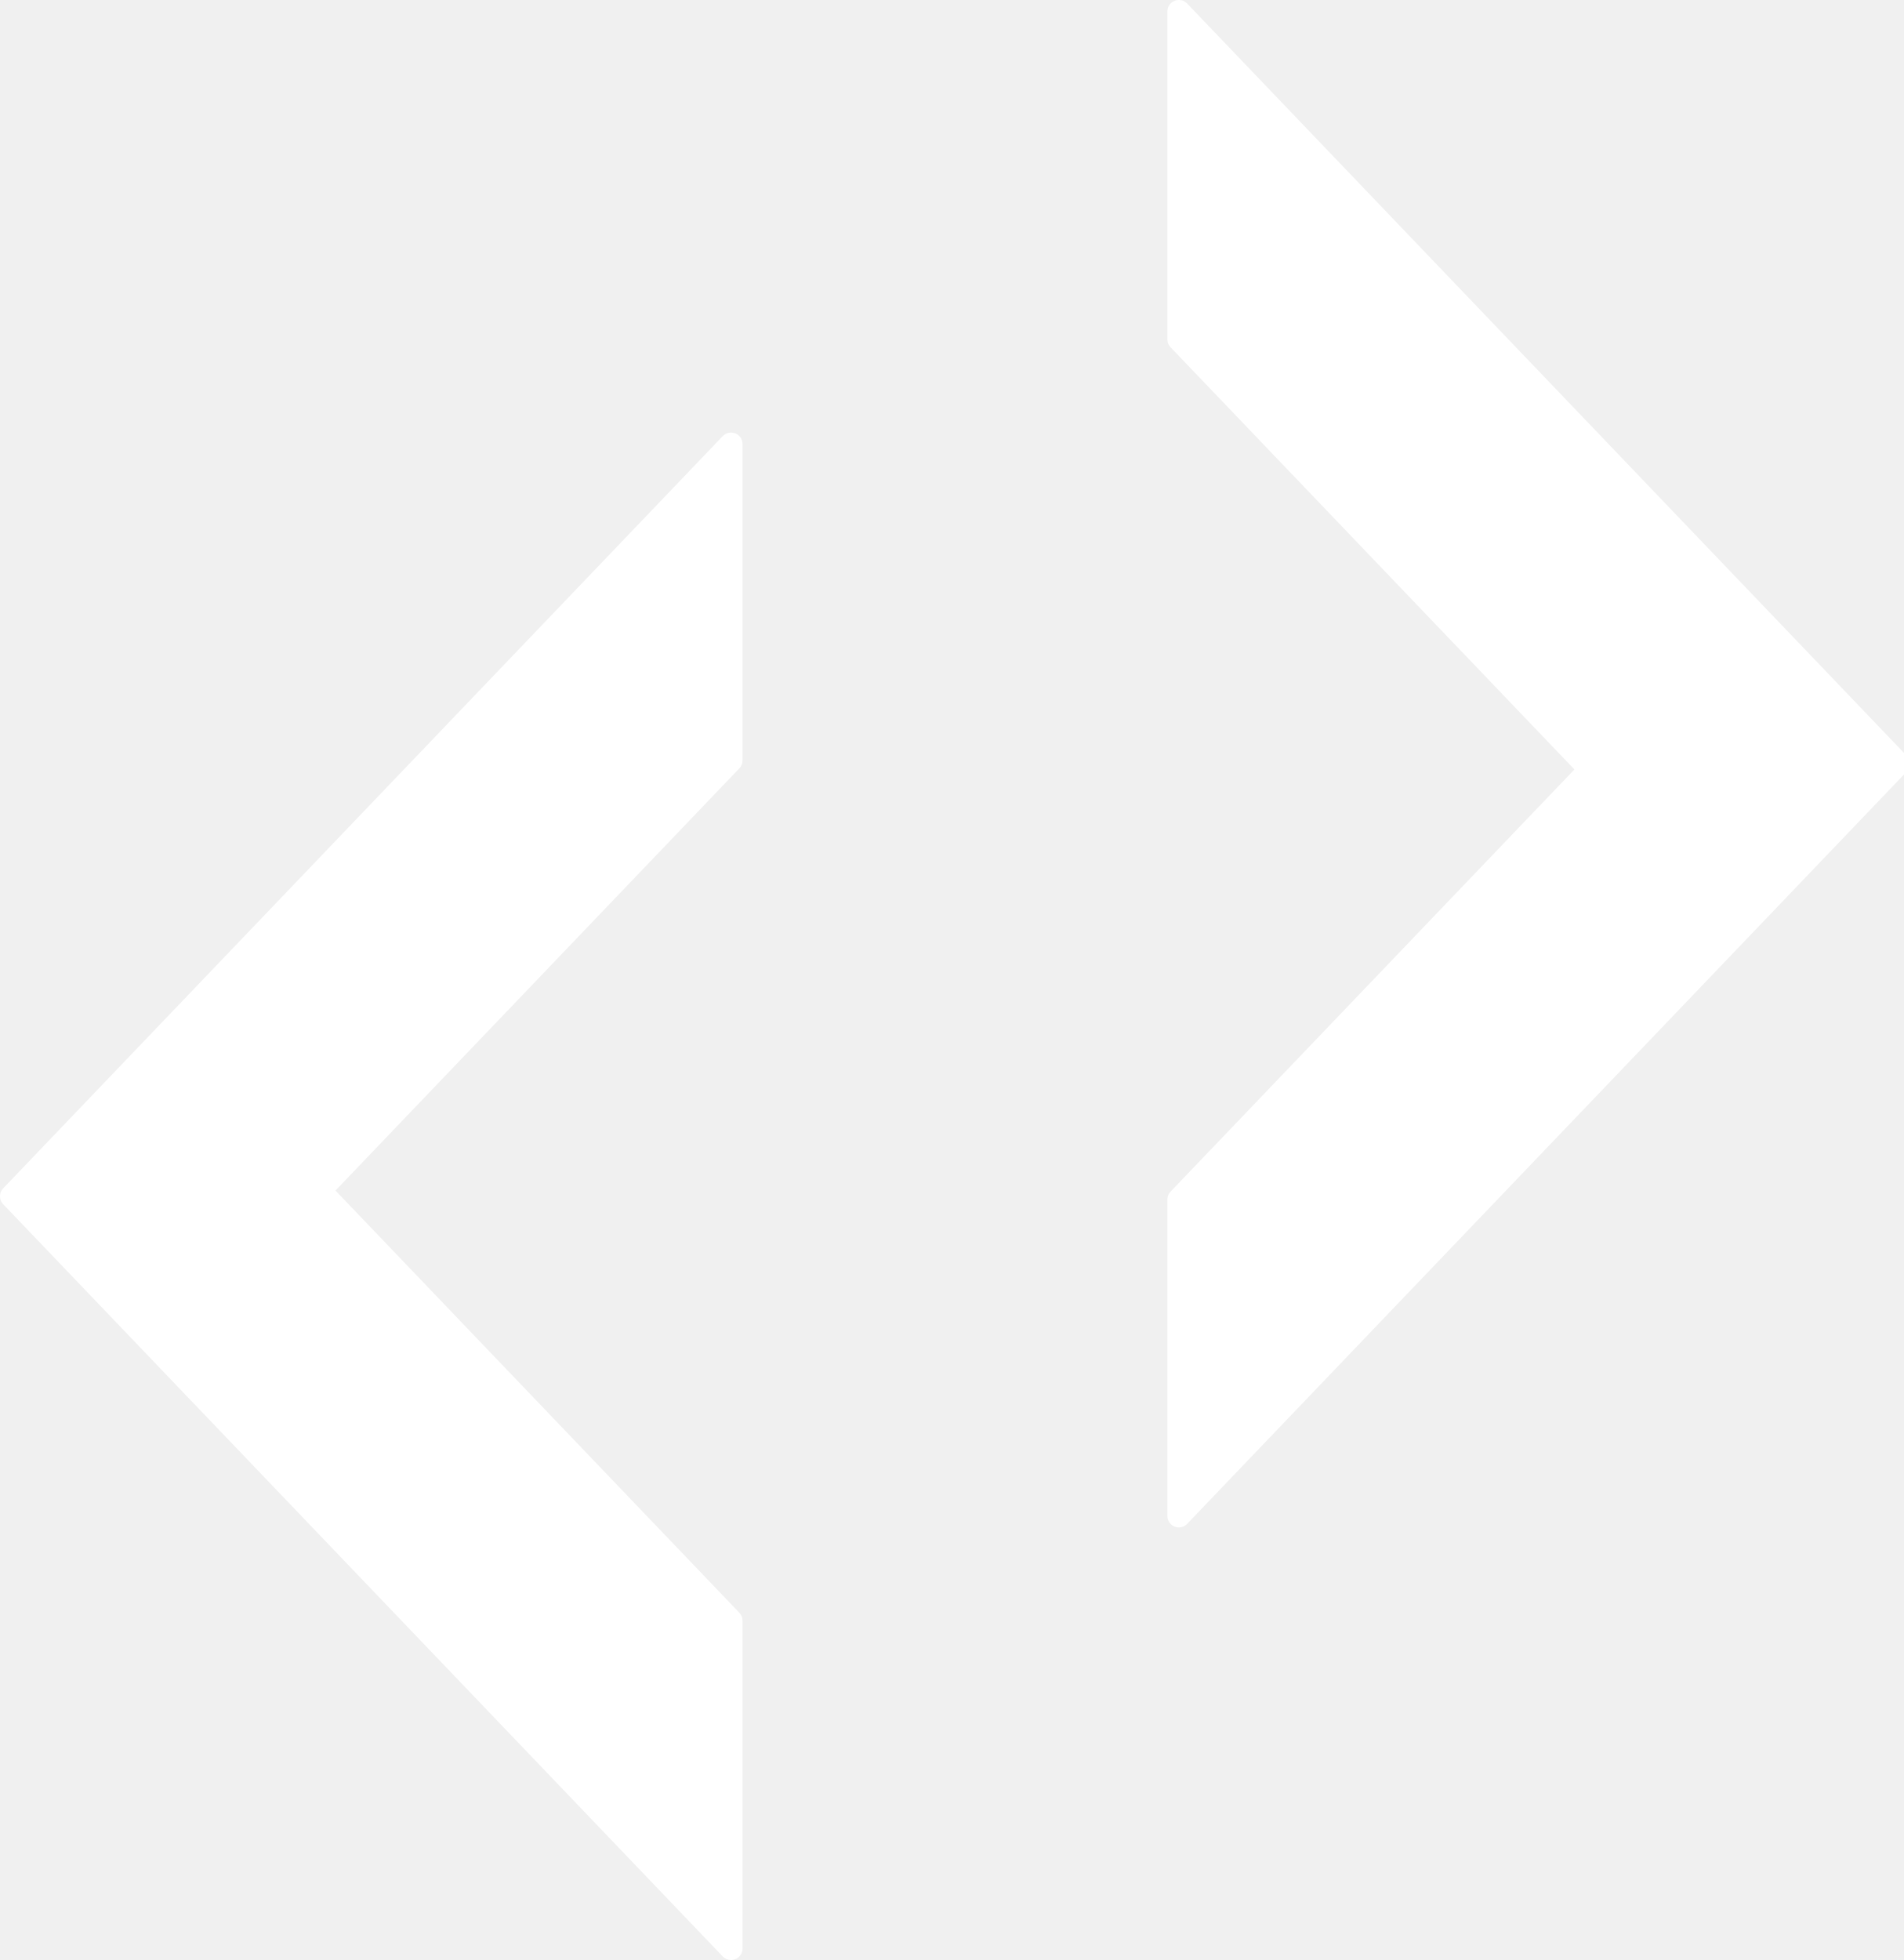
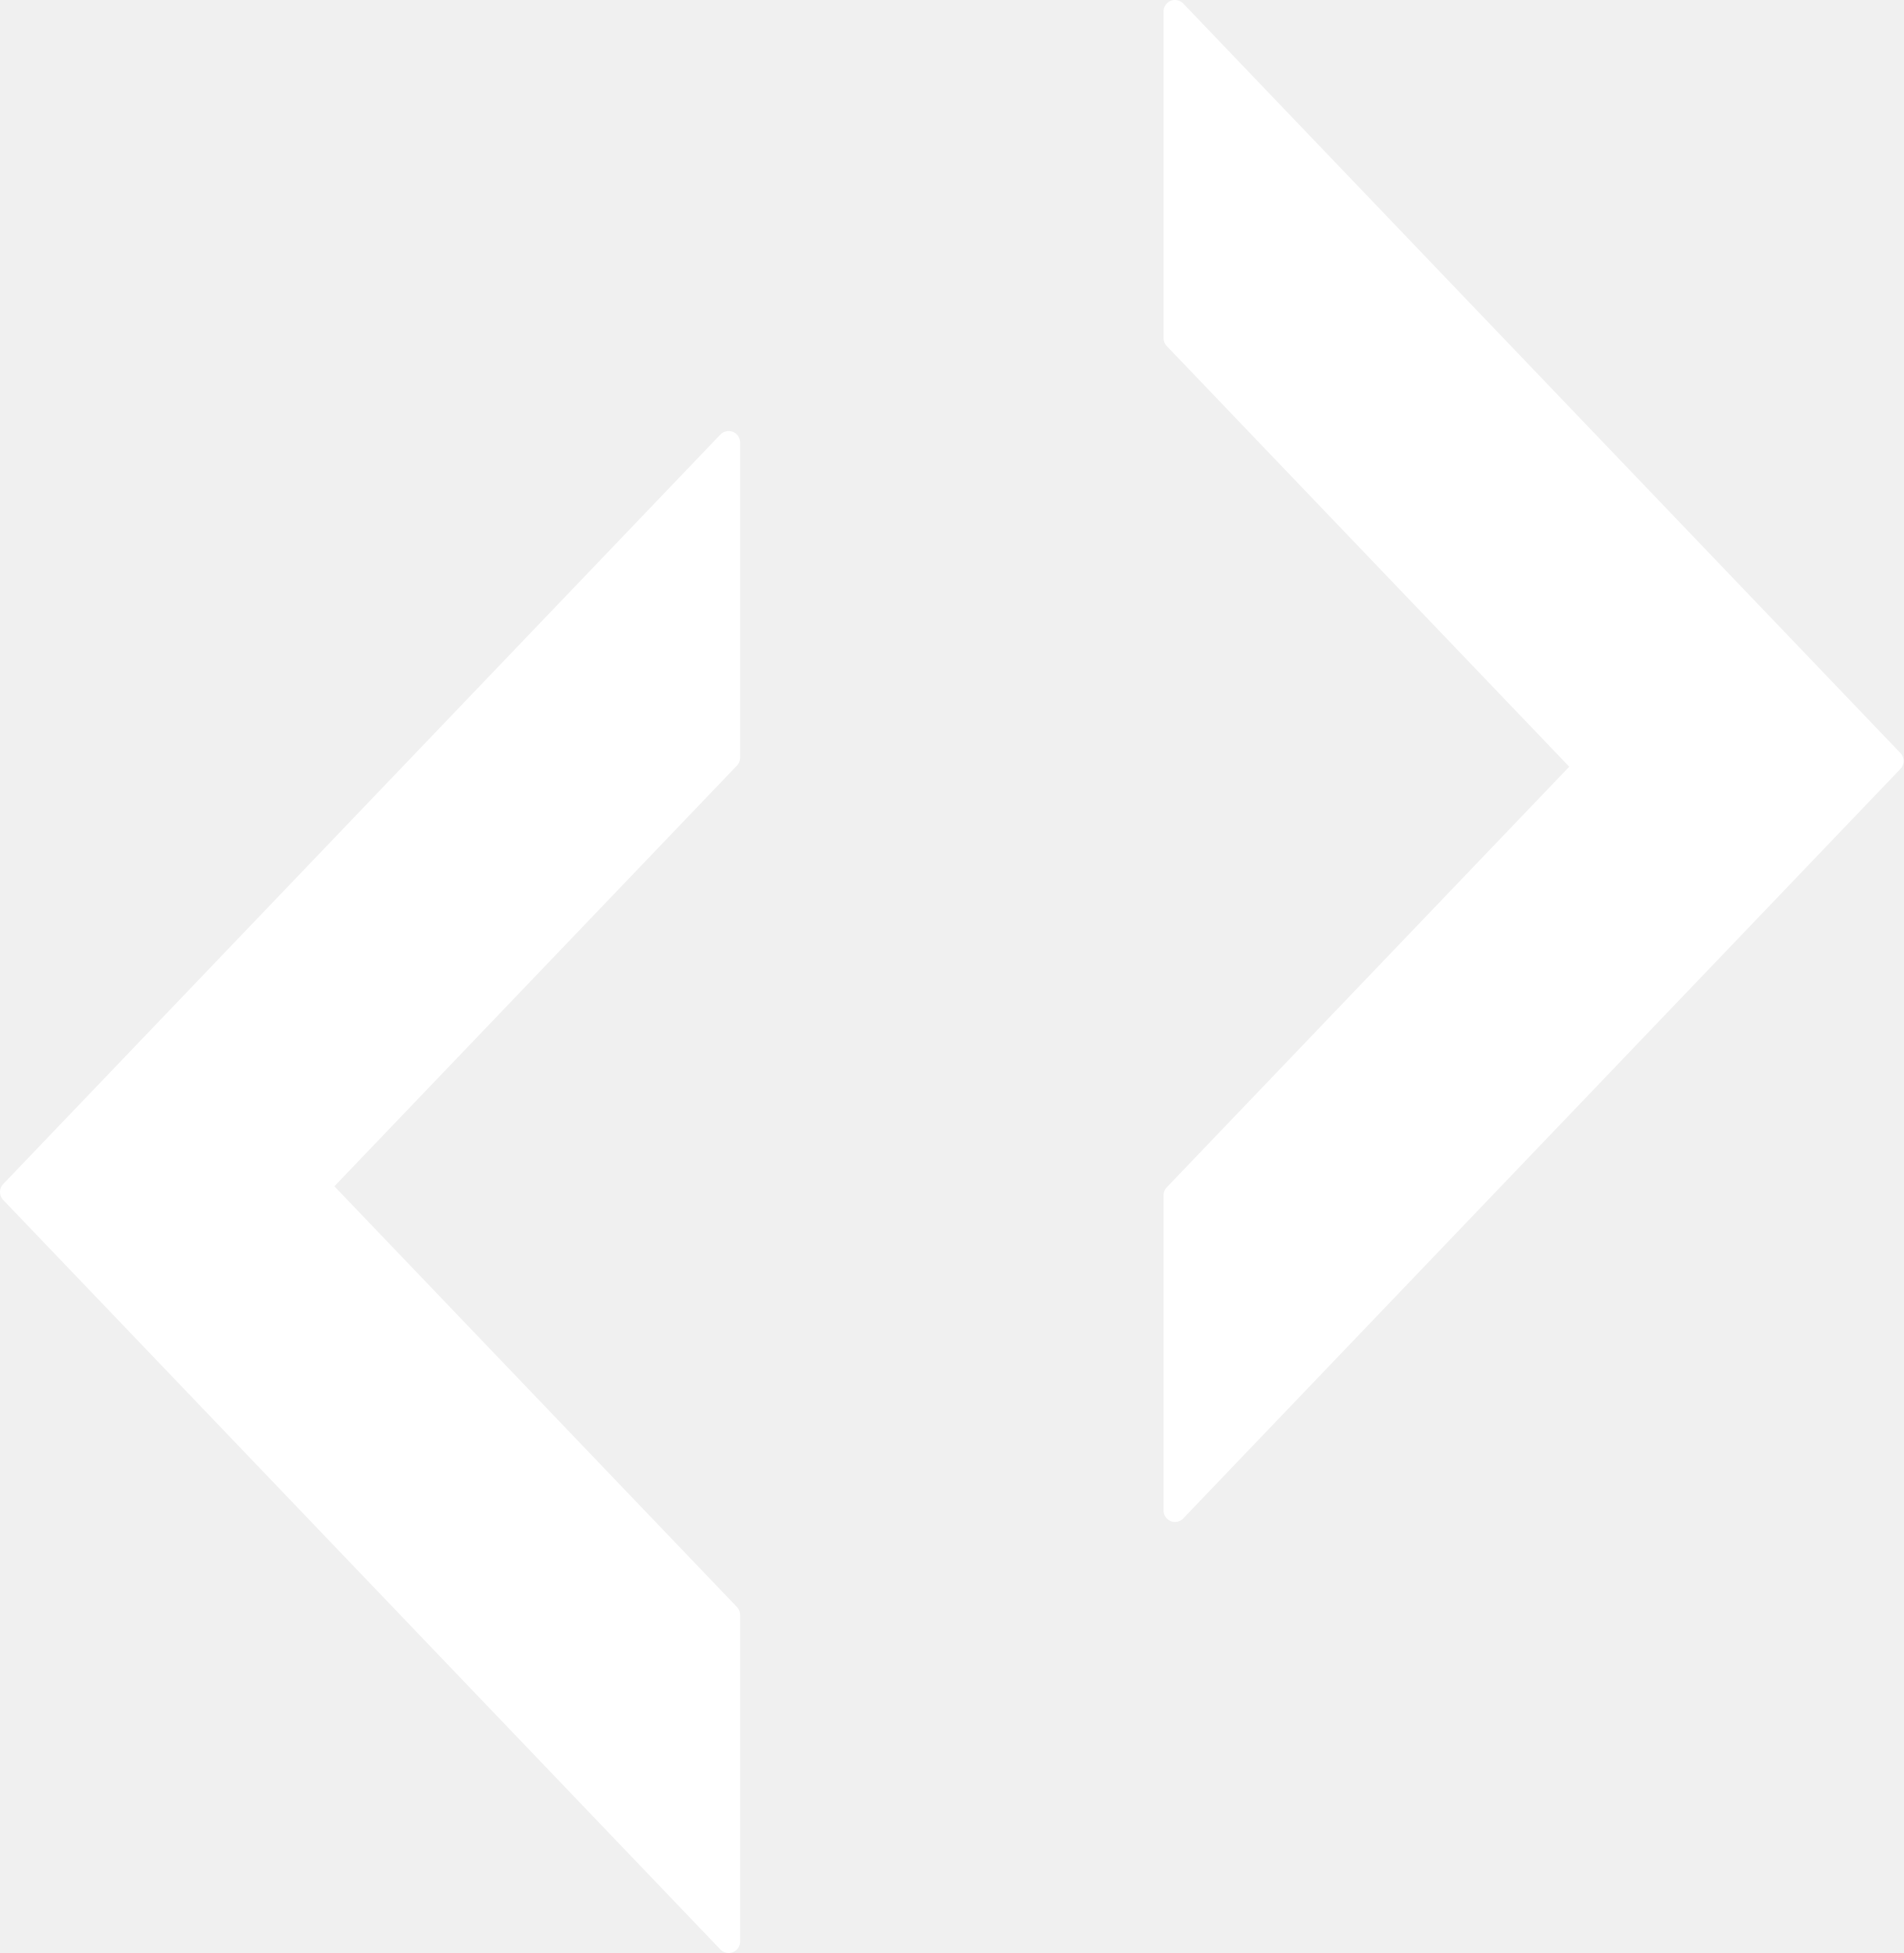
- <svg xmlns="http://www.w3.org/2000/svg" xmlns:xlink="http://www.w3.org/1999/xlink" version="1.1">
+ <svg xmlns="http://www.w3.org/2000/svg" xmlns:xlink="http://www.w3.org/1999/xlink" width="499px" height="512px" viewBox="0 0 499 512" version="1.1">
  <defs>
    <path d="M188,82.64 L188,0 L0,196.5 L188,393 L188,307.36 L80.5,195 L188,82.64 Z" id="path-1" />
    <path d="M188,82.64 L188,0 L0,196.5 L188,393 L188,307.36 L80.5,195 L188,82.64 Z" id="path-3" />
  </defs>
  <g stroke="none" stroke-width="1" fill="none" fill-rule="evenodd">
    <g transform="translate(3, 3)">
      <g transform="translate(305, 0)">
        <use stroke="#ffffff" stroke-width="6" fill="#ffffff" stroke-linecap="round" stroke-linejoin="round" transform="translate(94, 196.5) rotate(-180) translate(-94, -196.5)" xlink:href="#path-1" />
      </g>
      <g transform="translate(94, 309.5) rotate(-180) translate(-94, -309.5) translate(0, 113)">
        <use stroke="#ffffff" stroke-width="6" fill="#ffffff" stroke-linecap="round" stroke-linejoin="round" transform="translate(94, 196.5) rotate(-180) translate(-94, -196.5)" xlink:href="#path-3" />
      </g>
    </g>
  </g>
</svg>
